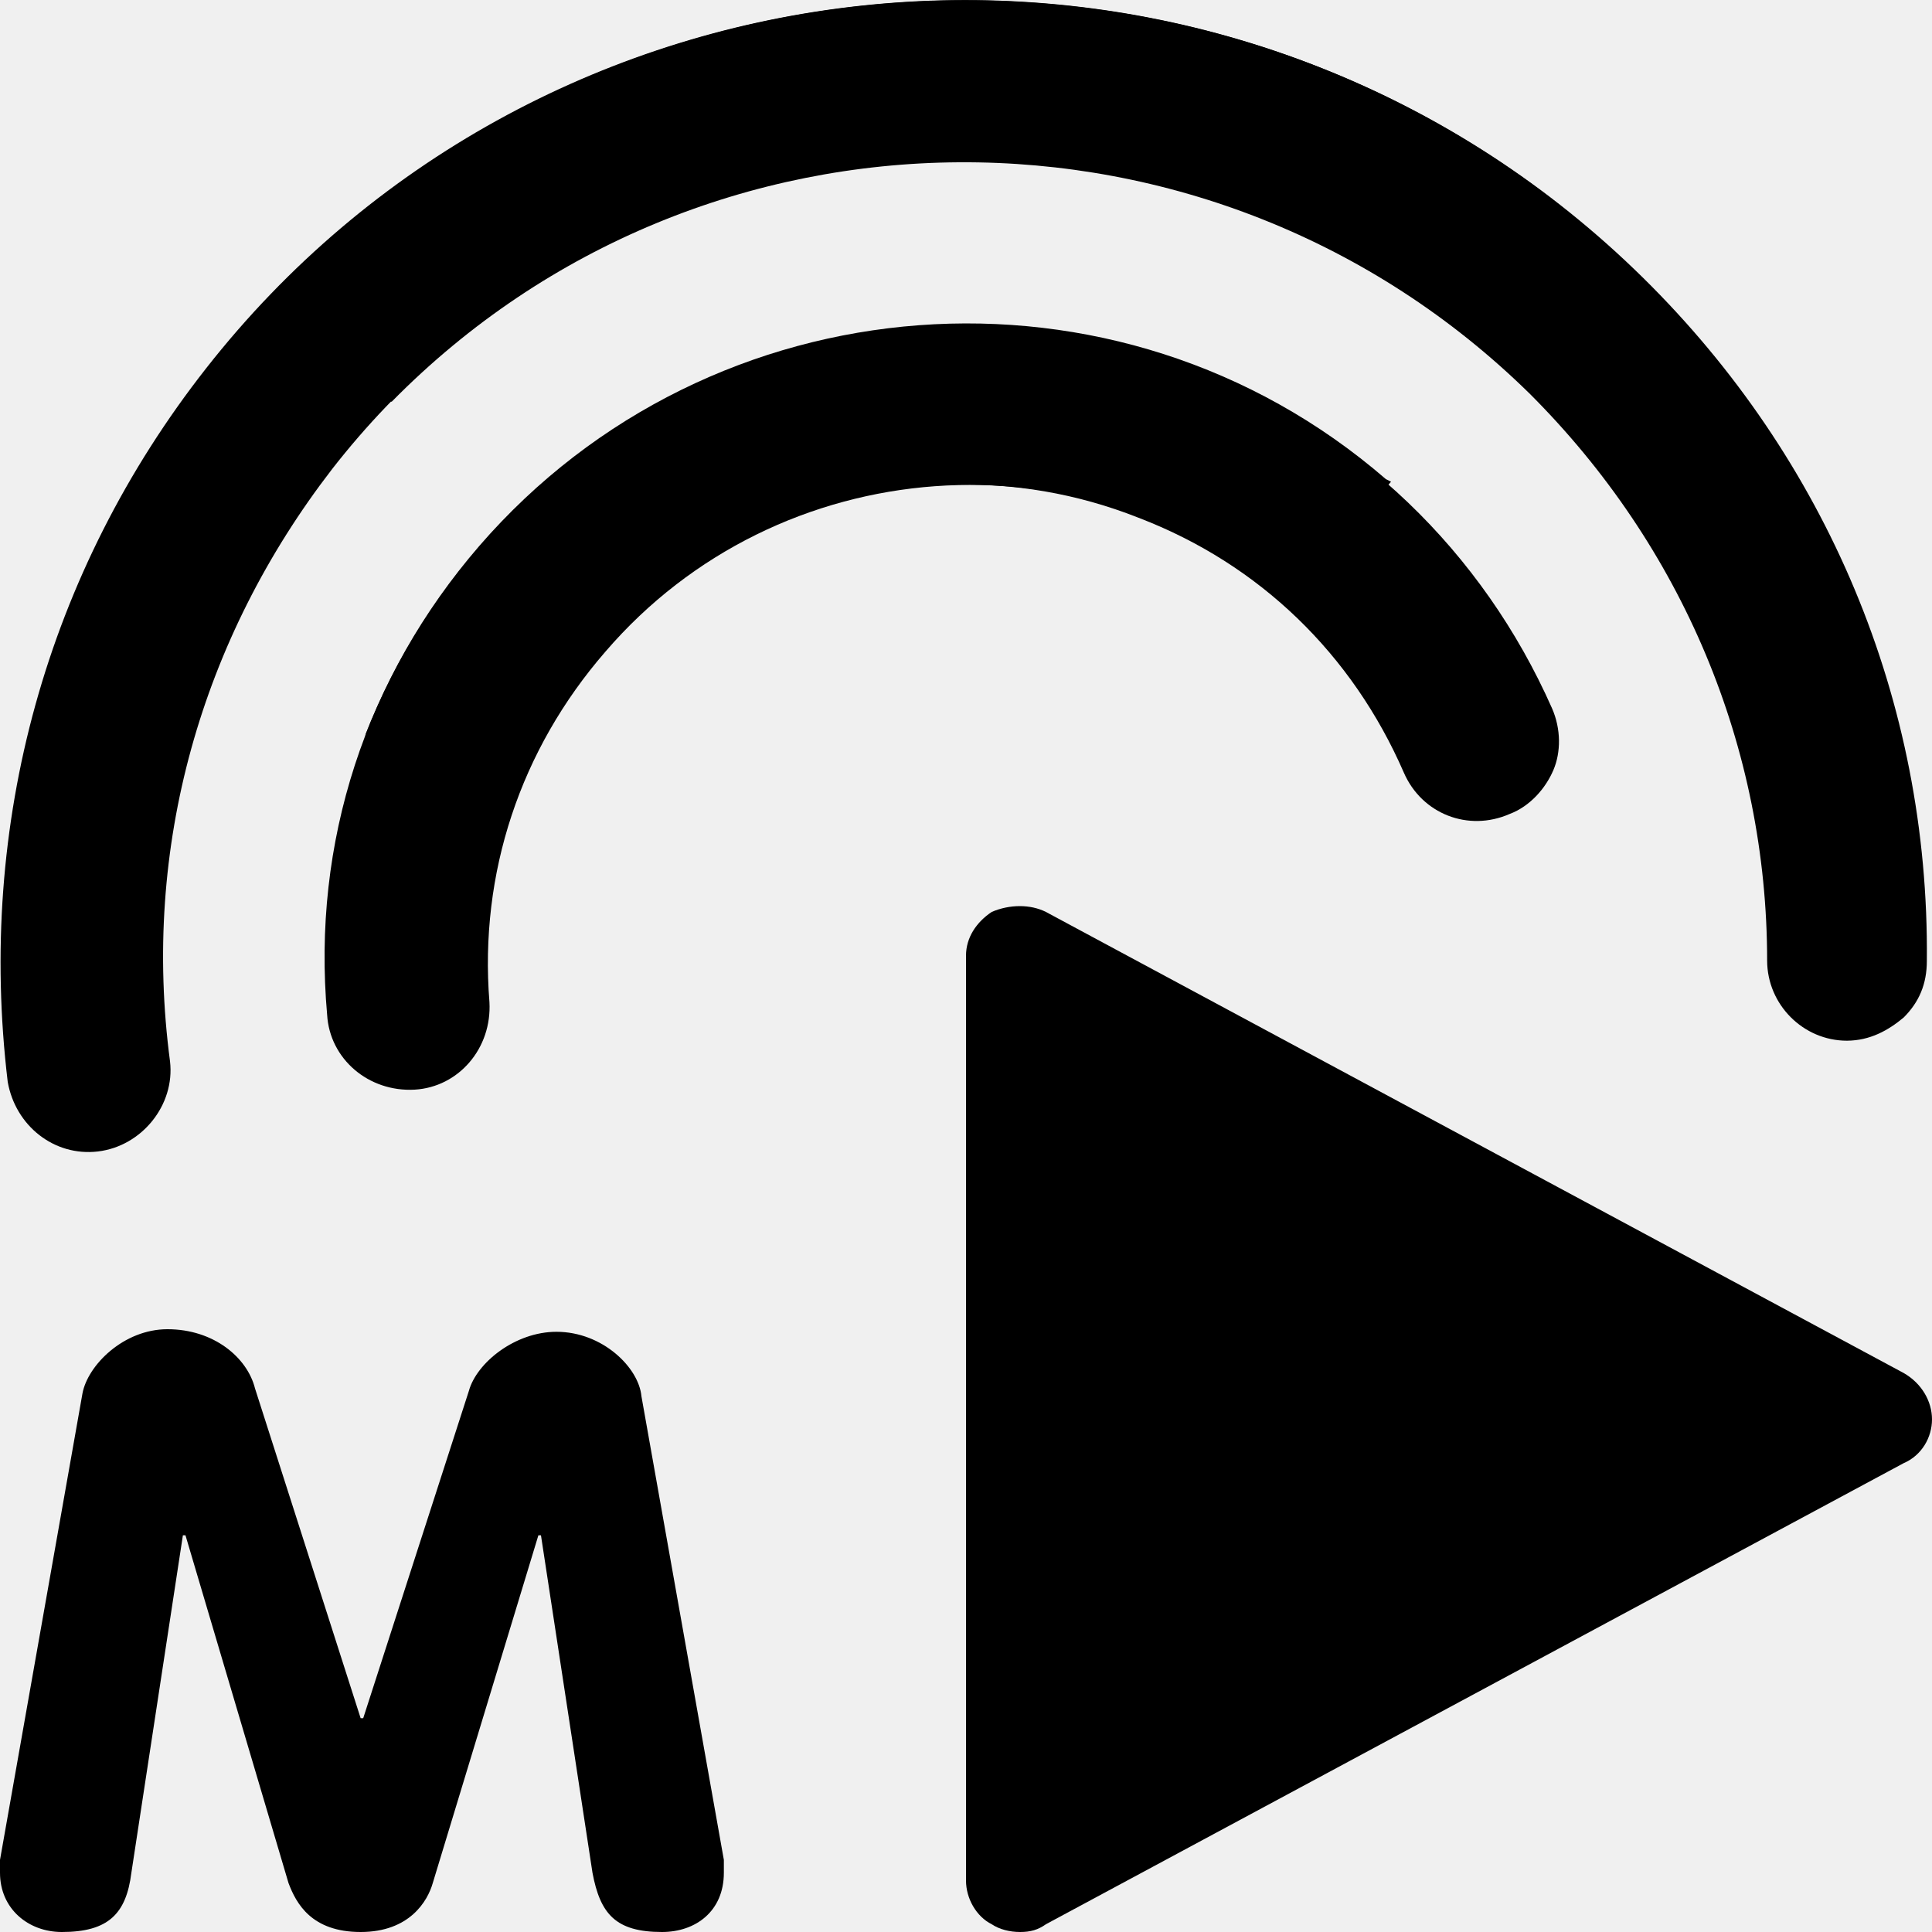
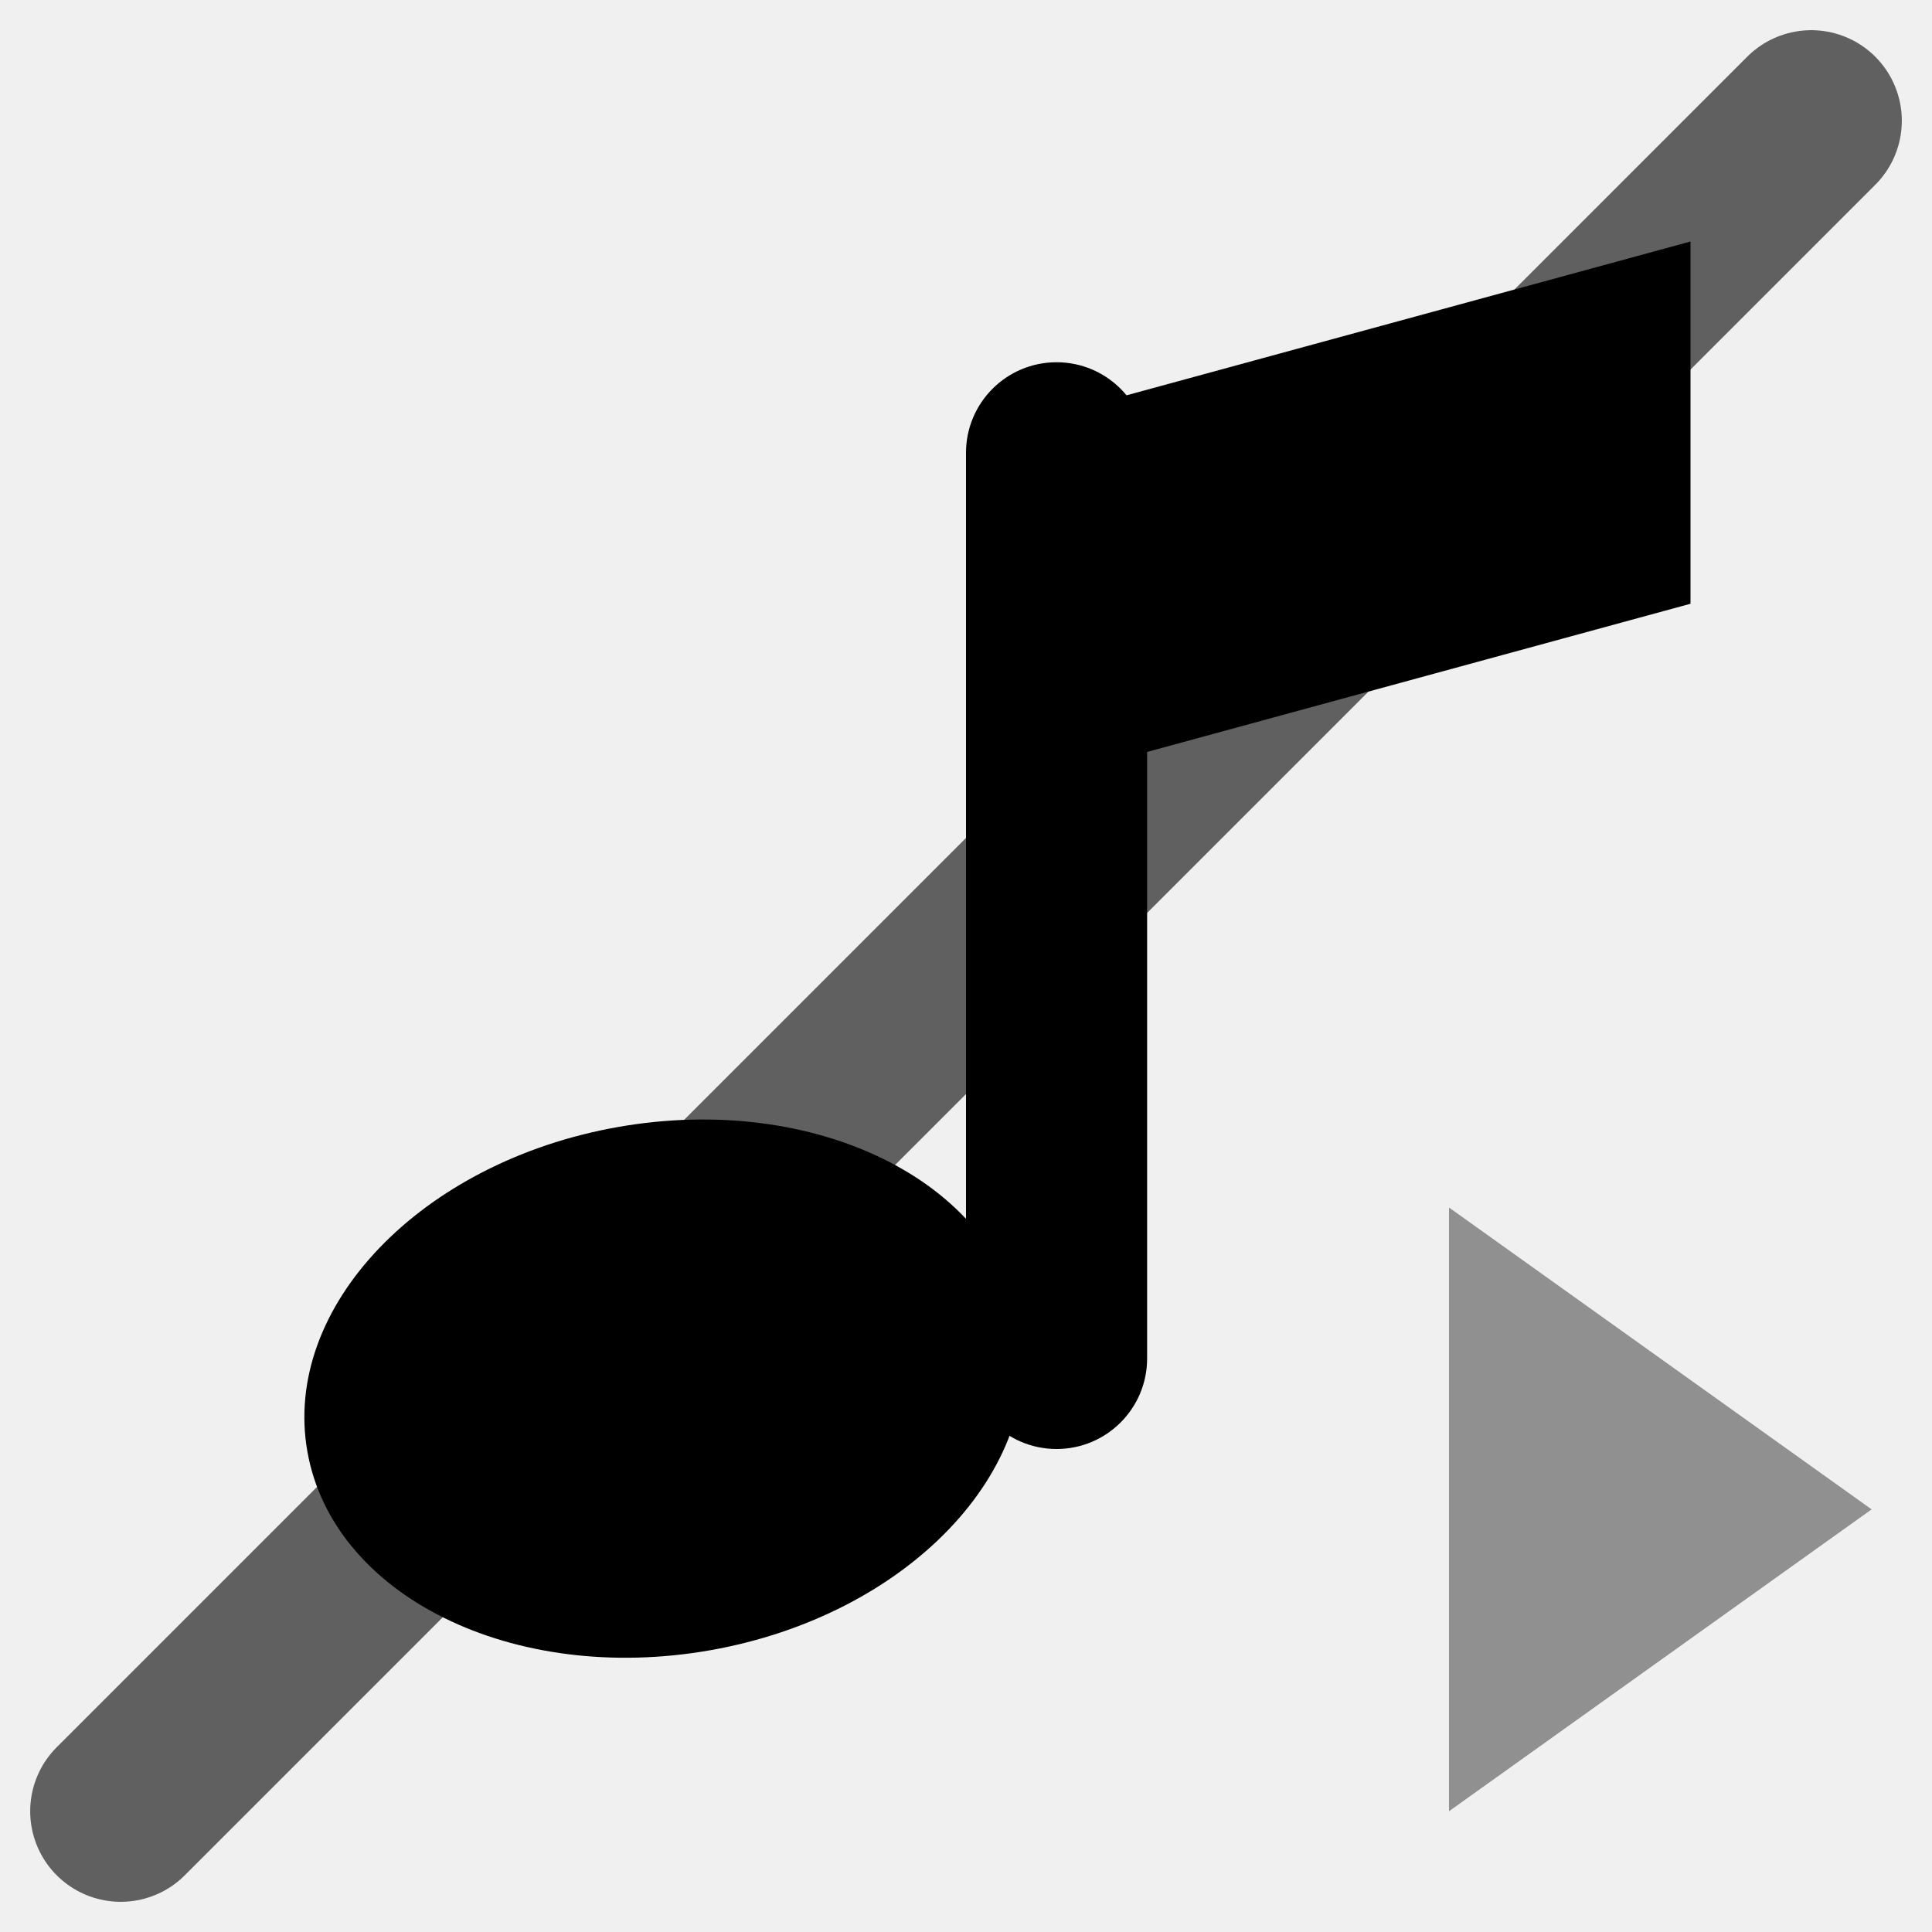
- <svg xmlns="http://www.w3.org/2000/svg" id="bold" enable-background="new 0 0 24 24" height="16" viewBox="0 0 0.75 0.75" width="16" version="1.1">
-   <defs id="defs28648" />
-   <g id="layer4" style="display:inline">
-     <path d="m 0.142,0.285 c 3.5214e-4,1.029e-4 0.058,0.023 0.058,0.023 0.037,-0.096 0.146,-0.145 0.242,-0.107 0.047,0.018 0.083,0.053 0.103,0.099 0.007,0.016 0.025,0.023 0.041,0.016 0.008,-0.003 0.014,-0.01 0.017,-0.017 0.003,-0.007 0.003,-0.016 -4.8823e-4,-0.024 -0.027,-0.061 -0.076,-0.108 -0.138,-0.132 -0.128,-0.05 -0.273,0.015 -0.323,0.143 z" id="path28896" style="display:inline;stroke-width:0.031" />
-     <path d="m 0.108,0.112 c 2.7528e-4,-3.124e-5 0.044,0.044 0.044,0.044 0.121,-0.123 0.319,-0.124 0.442,-0.003 0.059,0.059 0.092,0.137 0.092,0.22 7.609e-5,0.017 0.014,0.031 0.031,0.031 0.009,-6.239e-5 0.016,-0.004 0.022,-0.009 0.006,-0.006 0.009,-0.013 0.009,-0.022 C 0.749,0.272 0.709,0.178 0.638,0.108 0.491,-0.037 0.253,-0.036 0.108,0.112 Z" id="path28844" style="stroke-width:0.031" />
-     <path d="M 0.739,0.533 0.406,0.354 C 0.4,0.351 0.392,0.351 0.385,0.354 0.379,0.358 0.375,0.364 0.375,0.371 V 0.73 c 0,0.007 0.004,0.014 0.01,0.017 0.003,0.002 0.007,0.003 0.011,0.003 0.004,0 0.007,-8.3666e-4 0.01,-0.003 L 0.739,0.568 C 0.746,0.565 0.75,0.558 0.75,0.551 0.75,0.544 0.746,0.537 0.739,0.533 Z" id="path396" style="display:inline;stroke-width:0.001" />
-   </g>
-   <g id="layer6">
-     <path d="m 0.538,0.186 c -0.104,-0.09 -0.262,-0.078 -0.352,0.026 -0.044,0.051 -0.065,0.115 -0.059,0.182 0.001,0.017 0.016,0.03 0.034,0.029 0.017,-0.001 0.03,-0.016 0.029,-0.034 -0.004,-0.05 0.012,-0.098 0.045,-0.136 0.067,-0.078 0.186,-0.087 0.264,-0.019 0,0 0.041,-0.047 0.041,-0.047 z" id="path31512" style="display:inline;stroke-width:0.031" />
-     <path d="M 0.606,0.08 C 0.443,-0.048 0.207,-0.019 0.08,0.143 0.018,0.222 -0.009,0.32 0.003,0.42 0.006,0.437 0.021,0.449 0.038,0.447 0.055,0.445 0.068,0.429 0.066,0.412 0.055,0.329 0.078,0.248 0.129,0.182 0.235,0.046 0.432,0.023 0.568,0.129 c 0,0 0.039,-0.049 0.038,-0.049 z" id="path31515" style="display:inline;stroke-width:0.031" />
-     <path fill="#ffffff" d="m 0.032,0.541 c 0.002,-0.011 0.016,-0.025 0.033,-0.025 0.018,0 0.031,0.011 0.034,0.023 l 0.041,0.128 h 0.001 L 0.182,0.54 c 0.003,-0.011 0.018,-0.023 0.034,-0.023 0.018,0 0.032,0.014 0.033,0.025 l 0.032,0.18 c 0,0.002 0,0.004 0,0.005 0,0.015 -0.011,0.023 -0.024,0.023 -0.018,0 -0.024,-0.007 -0.027,-0.023 L 0.21,0.596 H 0.209 L 0.168,0.731 c -0.002,0.007 -0.009,0.019 -0.028,0.019 -0.019,-2e-8 -0.025,-0.011 -0.028,-0.019 L 0.072,0.596 H 0.071 L 0.051,0.727 C 0.049,0.743 0.042,0.75 0.024,0.75 0.011,0.75 0,0.741 0,0.727 0,0.725 0,0.724 0,0.722 Z" id="path494" style="display:inline;fill:#000000;fill-opacity:1;stroke-width:1.074" />
+ <svg xmlns="http://www.w3.org/2000/svg" viewBox="0 0 16 16" width="16" height="16">
+   <g fill="black">
+     <ellipse cx="5.5" cy="11.5" rx="3" ry="2.2" transform="rotate(-10, 5.5, 11.5)" />
+     <rect x="8" y="3" width="1.5" height="9" rx="0.75" />
+     <path d="M8.5,3.5 L14,2 L14,5 L8.5,6.5 Z" />
+     <polygon points="12,10 12,15 15.5,12.5" opacity="0.4" />
+     <line x1="1" y1="15" x2="15" y2="1" stroke="black" stroke-width="1.5" stroke-linecap="round" opacity="0.6" />
  </g>
</svg>
